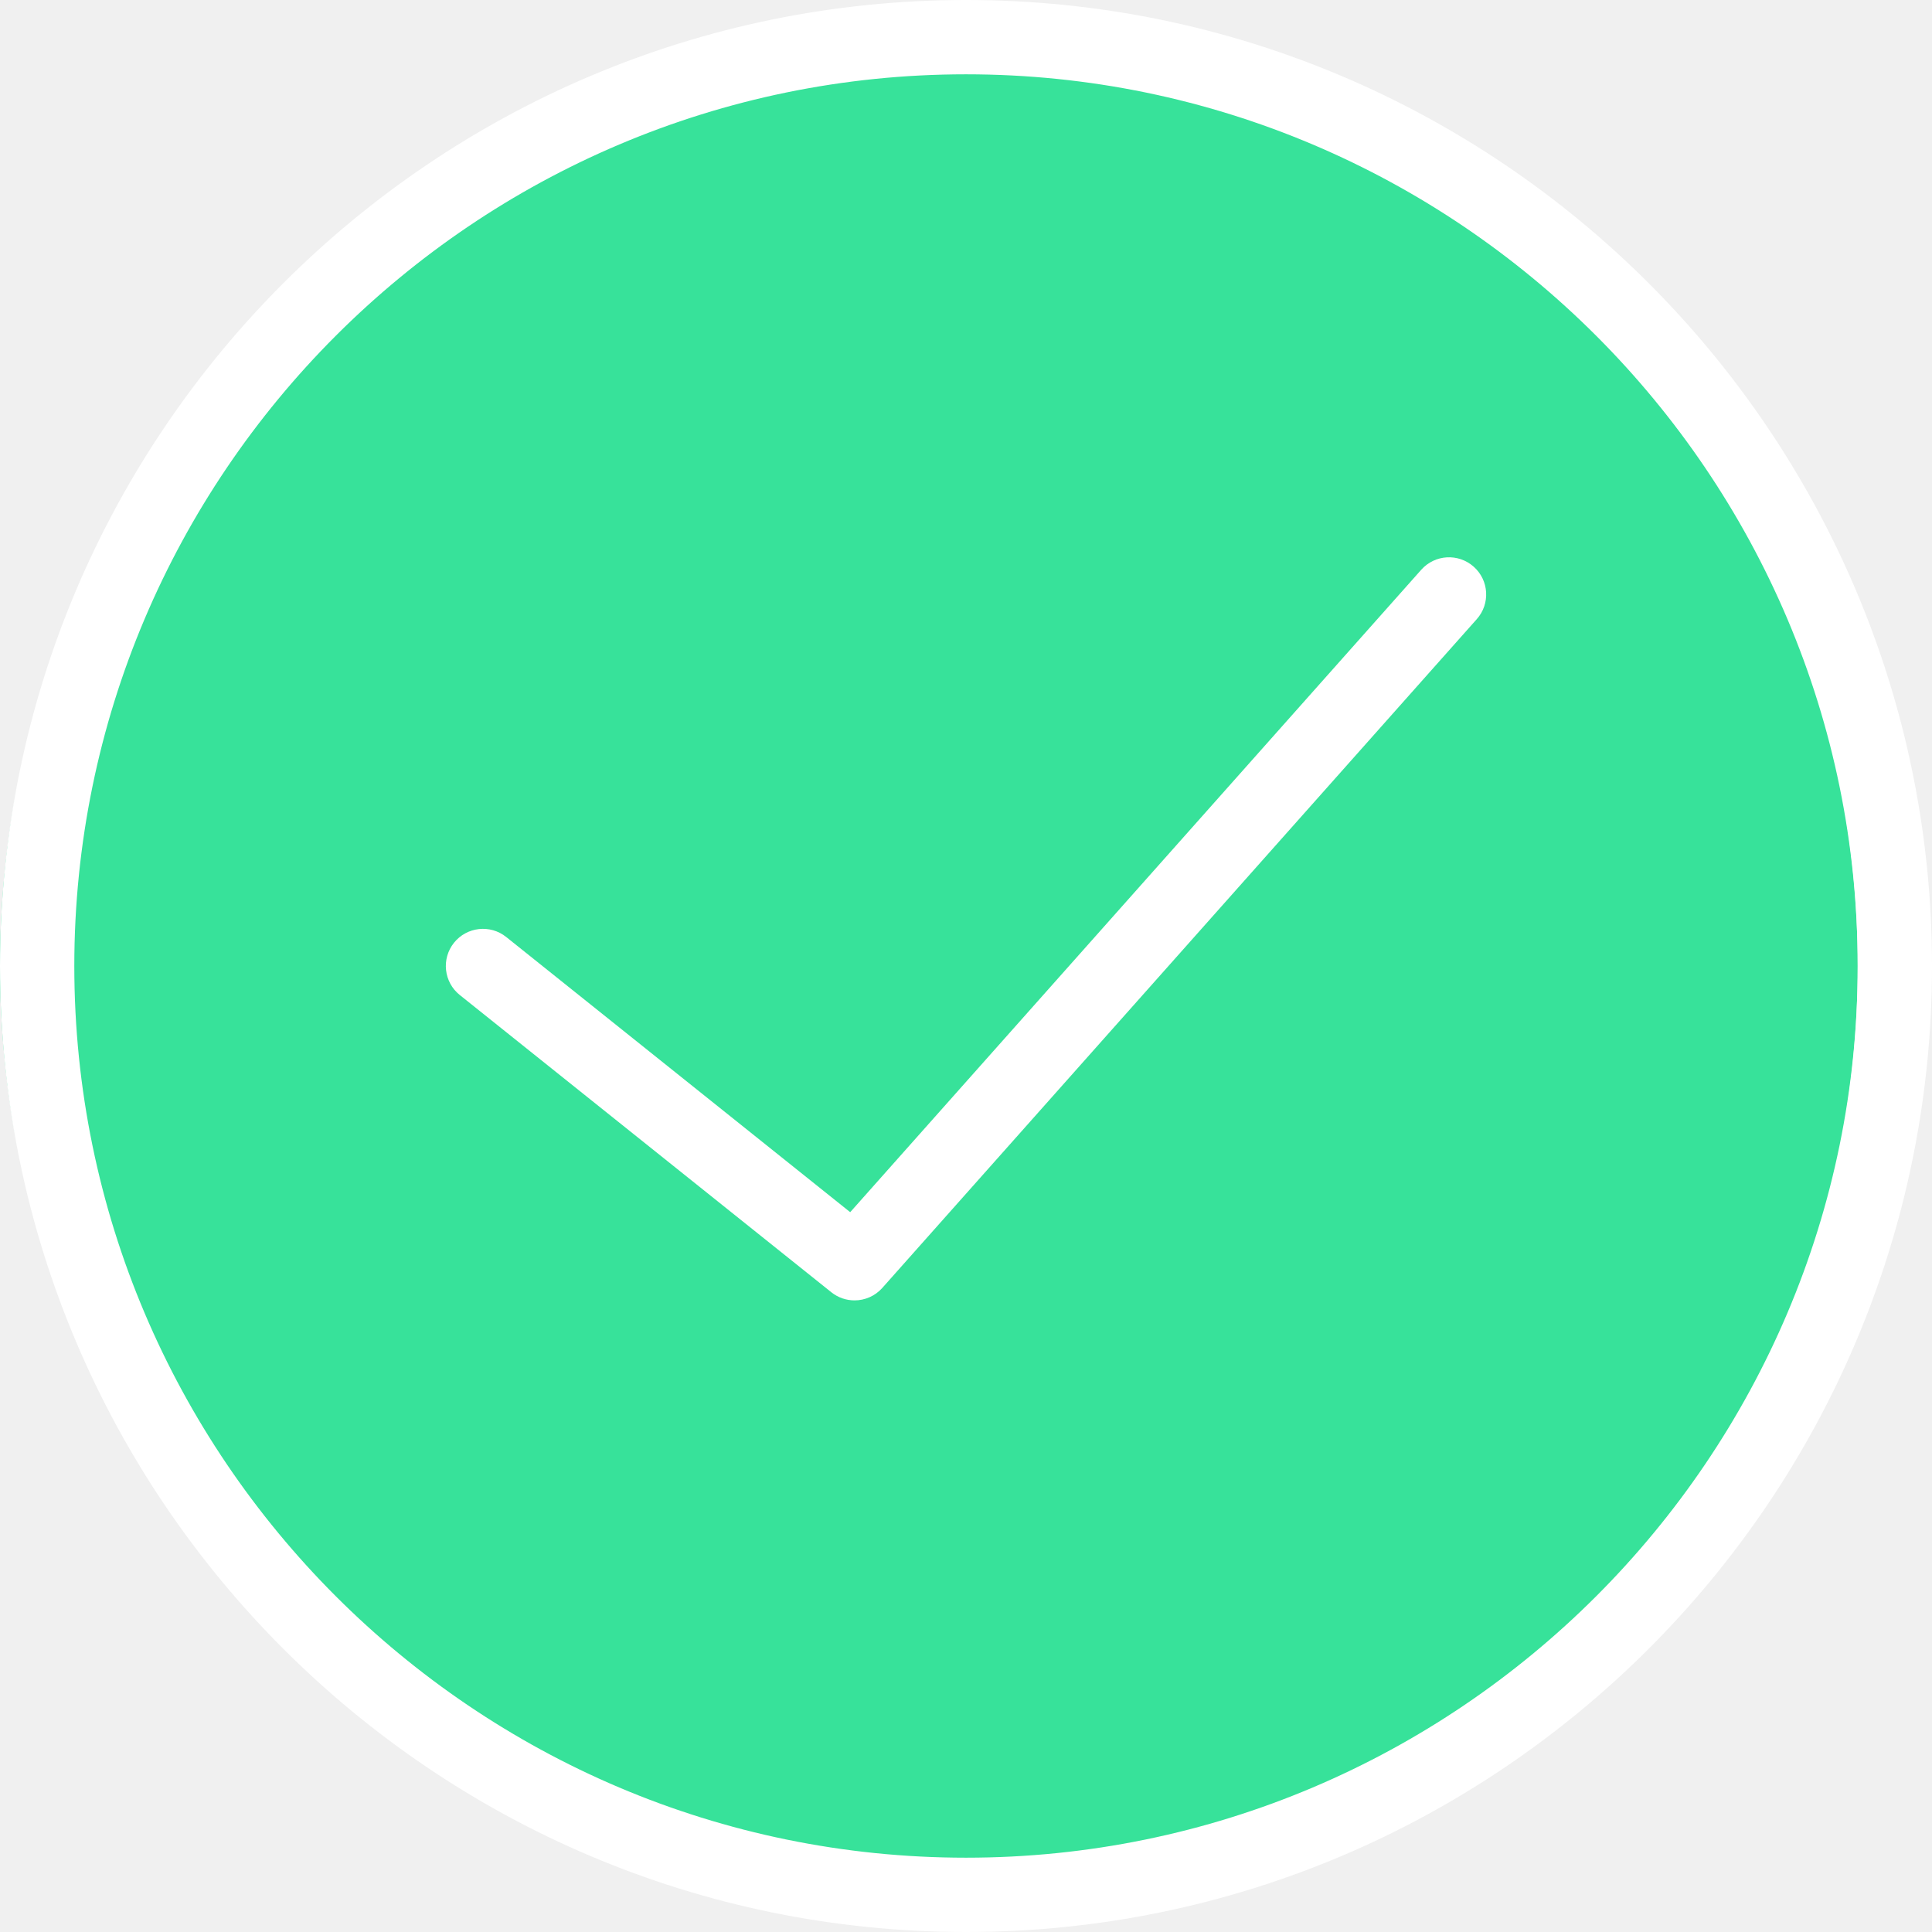
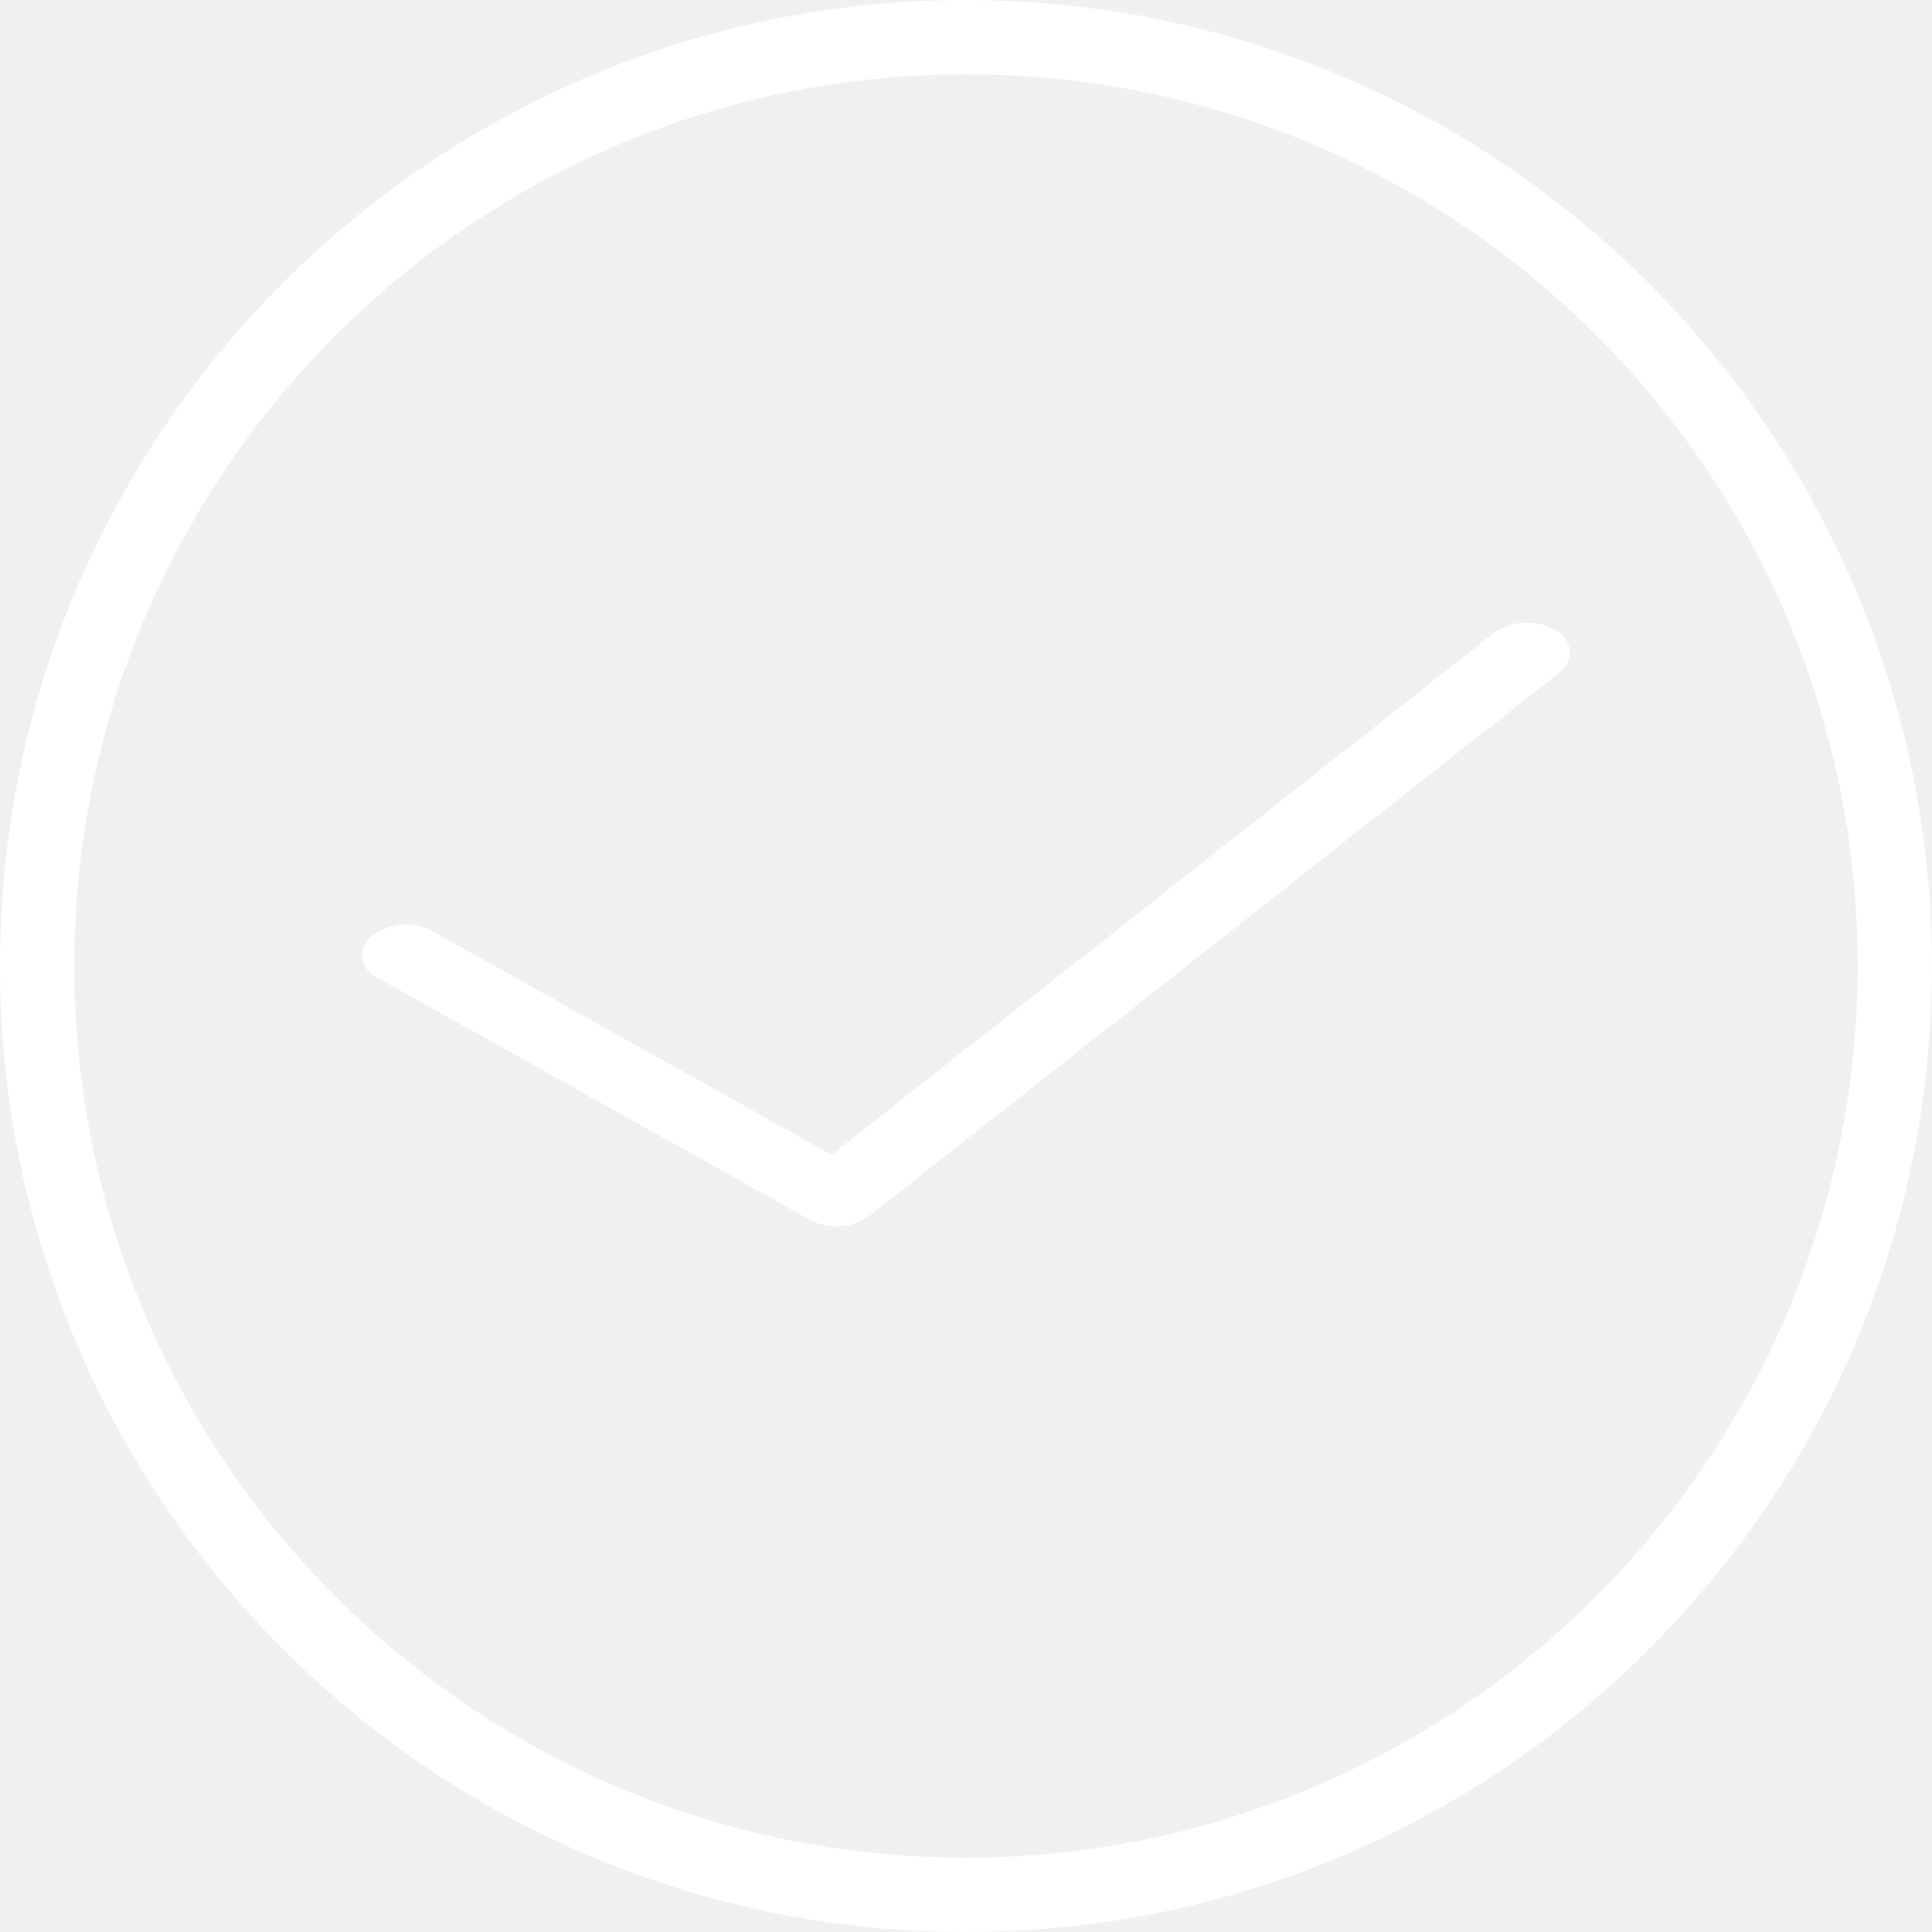
- <svg xmlns="http://www.w3.org/2000/svg" version="1.1" id="Capa_1" x="0px" y="0px" viewBox="0 0 52 52" xml:space="preserve">
-   <g>
-     <circle cx="25" cy="26" r="25" fill="#37e29a" />
-     <path fill="#ffffff" d="M26,0C11.664,0,0,11.663,0,26s11.664,26,26,26s26-11.663,26-26S40.336,0,26,0z M26,50C12.767,50,2,39.233,2,26   S12.767,2,26,2s24,10.767,24,24S39.233,50,26,50z" />
-     <path fill="#ffffff" d="M38.252,15.336l-15.369,17.29l-9.259-7.407c-0.43-0.345-1.061-0.274-1.405,0.156c-0.345,0.432-0.275,1.061,0.156,1.406   l10,8C22.559,34.928,22.78,35,23,35c0.276,0,0.551-0.114,0.748-0.336l16-18c0.367-0.412,0.33-1.045-0.083-1.411   C39.251,14.885,38.62,14.922,38.252,15.336z" />
-   </g>
-   <g>
- </g>
-   <g>
- </g>
-   <g>
- </g>
-   <g>
- </g>
-   <g>
- </g>
-   <g>
- </g>
-   <g>
- </g>
-   <g>
- </g>
-   <g>
- </g>
-   <g>
- </g>
-   <g>
- </g>
-   <g>
- </g>
-   <g>
- </g>
-   <g>
- </g>
-   <g>
- </g>
+ <svg xmlns="http://www.w3.org/2000/svg" width="64" height="64" viewBox="0 0 64 64">
+   <defs>
+     <style>.a{fill:#fff;}</style>
+   </defs>
+   <path class="a" d="M32,0A32,32,0,1,0,64,32,32.036,32.036,0,0,0,32,0Zm0,61.538A29.538,29.538,0,1,1,61.538,32,29.573,29.573,0,0,1,32,61.538Z" />
+   <path class="a" d="M49.5,15.336,27.547,32.626,14.32,25.219a1.873,1.873,0,0,0-2.007.156.817.817,0,0,0,.223,1.406l14.286,8a1.846,1.846,0,0,0,.893.219,1.748,1.748,0,0,0,1.069-.336l22.857-18a.809.809,0,0,0-.119-1.411A1.882,1.882,0,0,0,49.5,15.336Z" transform="translate(0 5.625)" />
</svg>
